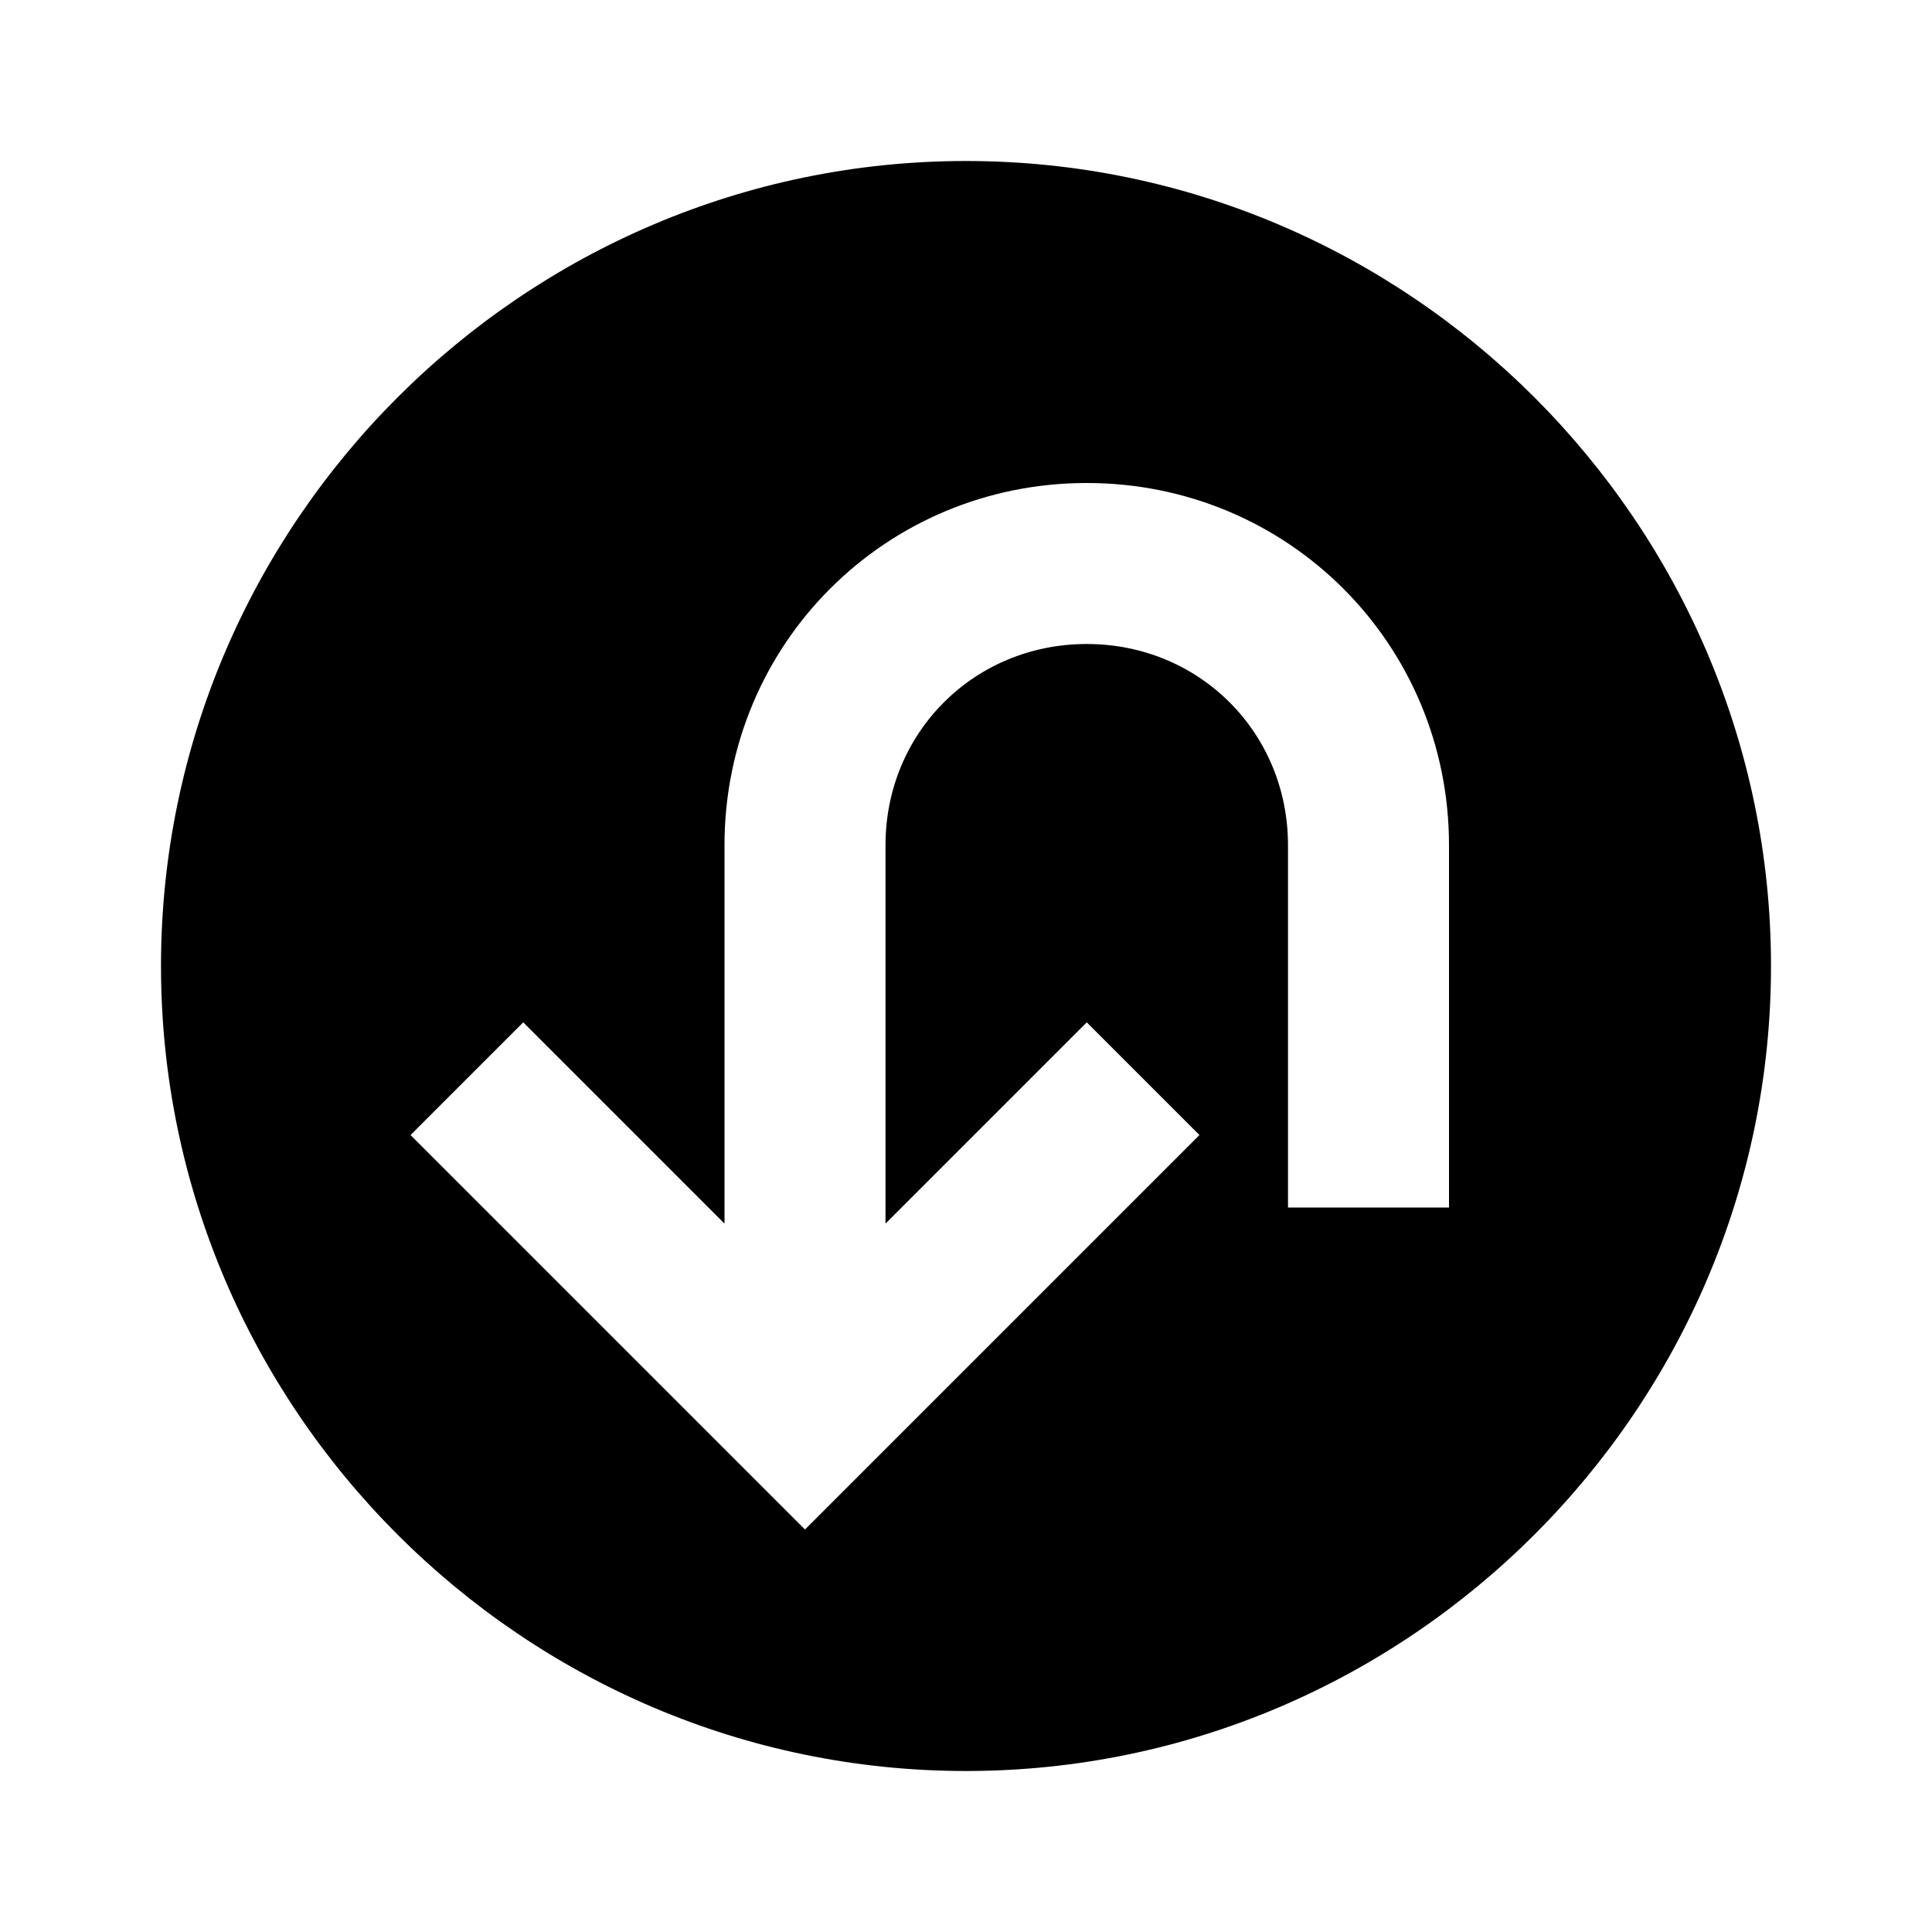
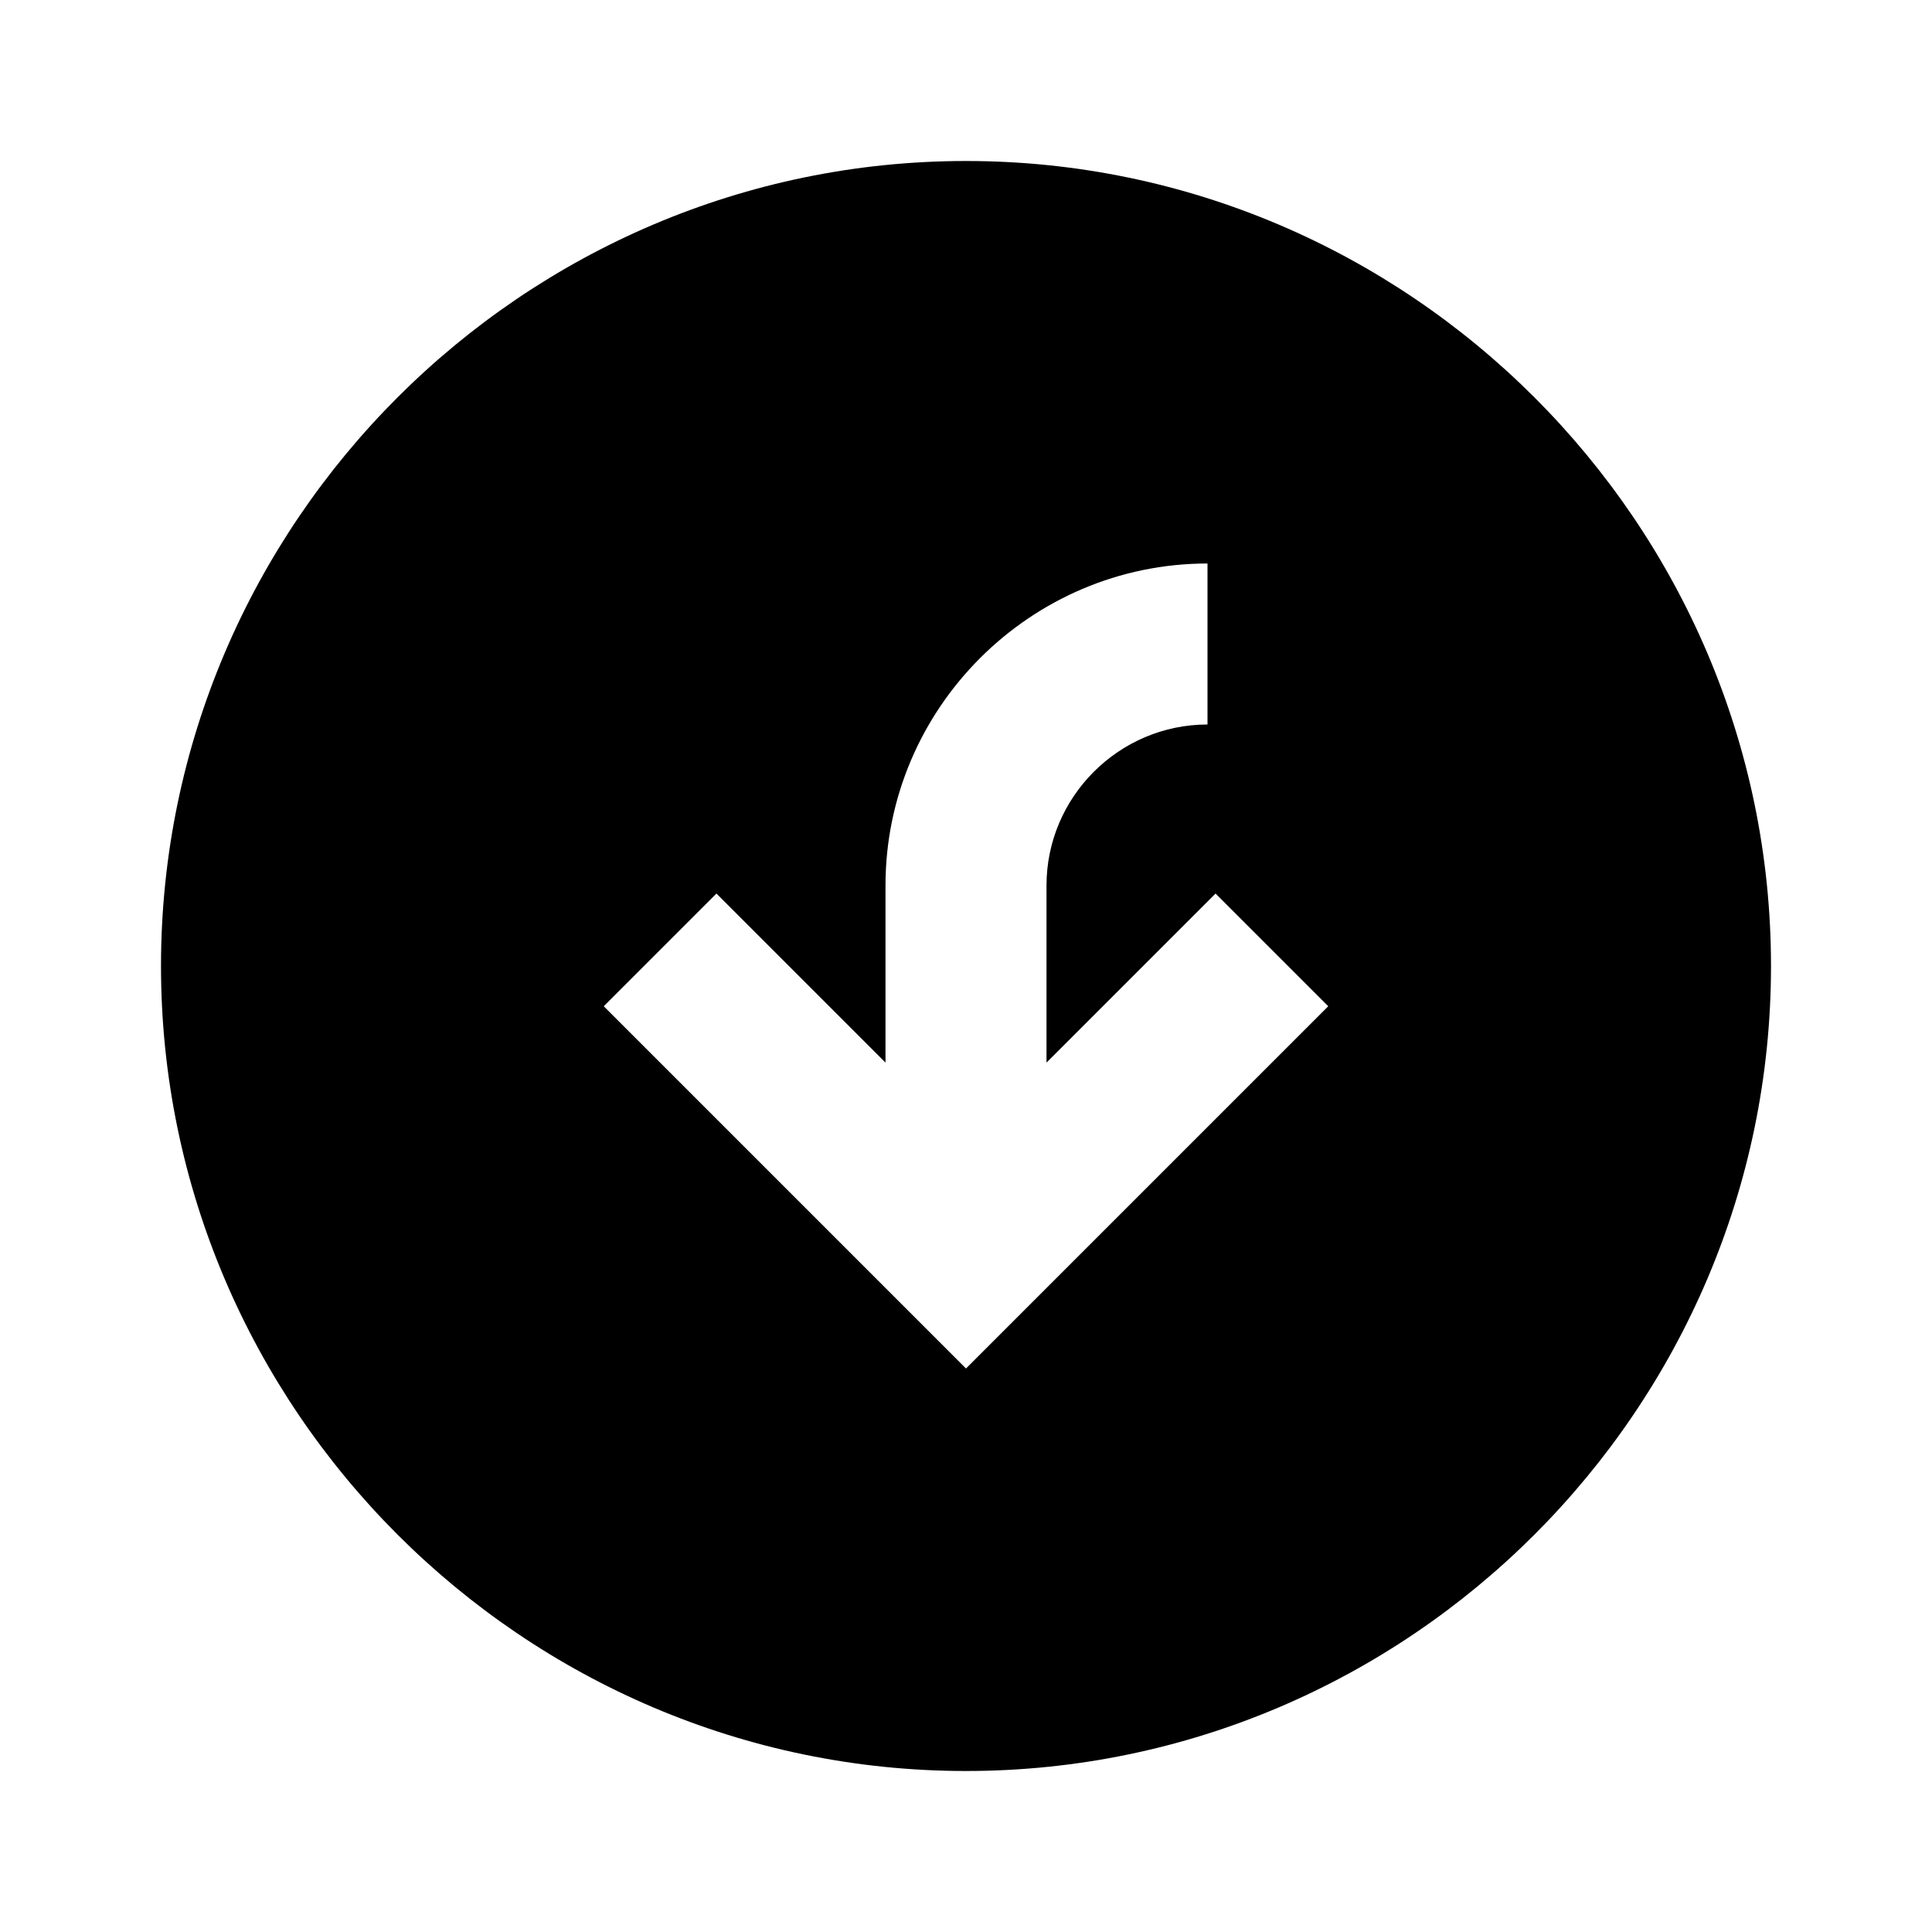
<svg xmlns="http://www.w3.org/2000/svg" version="1.1" x="0px" y="0px" viewBox="0 0 24 24" enable-background="new 0 0 24 24" xml:space="preserve">
  <g id="Adv._Guides">
</g>
  <g id="Guides">
</g>
  <g id="Artwork">
    <g id="Layer_1_1_">
	</g>
-     <path d="M12,2C6.5,2,2,6.5,2,12s4.5,10,10,10s10-4.5,10-10S17.5,2,12,2z M18,15h-2v-4.5C16,9.1,14.9,8,13.5,8S11,9.1,11,10.5V13   l0,0v2.2l2.5-2.5l1.4,1.4L10,19l-4.9-4.9l1.4-1.4L9,15.2L9,15h0v-4.5C9,8,11,6,13.5,6S18,8,18,10.5V15z" />
+     <path d="M12,2C6.5,2,2,6.5,2,12s4.5,10,10,10s10-4.5,10-10S17.5,2,12,2z M12,17l-1.4-1.4l-3.1-3.1l1.4-1.4l2.1,2.1V11   c0-2.2,1.8-4,4-4v2c-1.1,0-2,0.9-2,2v2.2l2.1-2.1l1.4,1.4L12,17z" />
  </g>
</svg>
